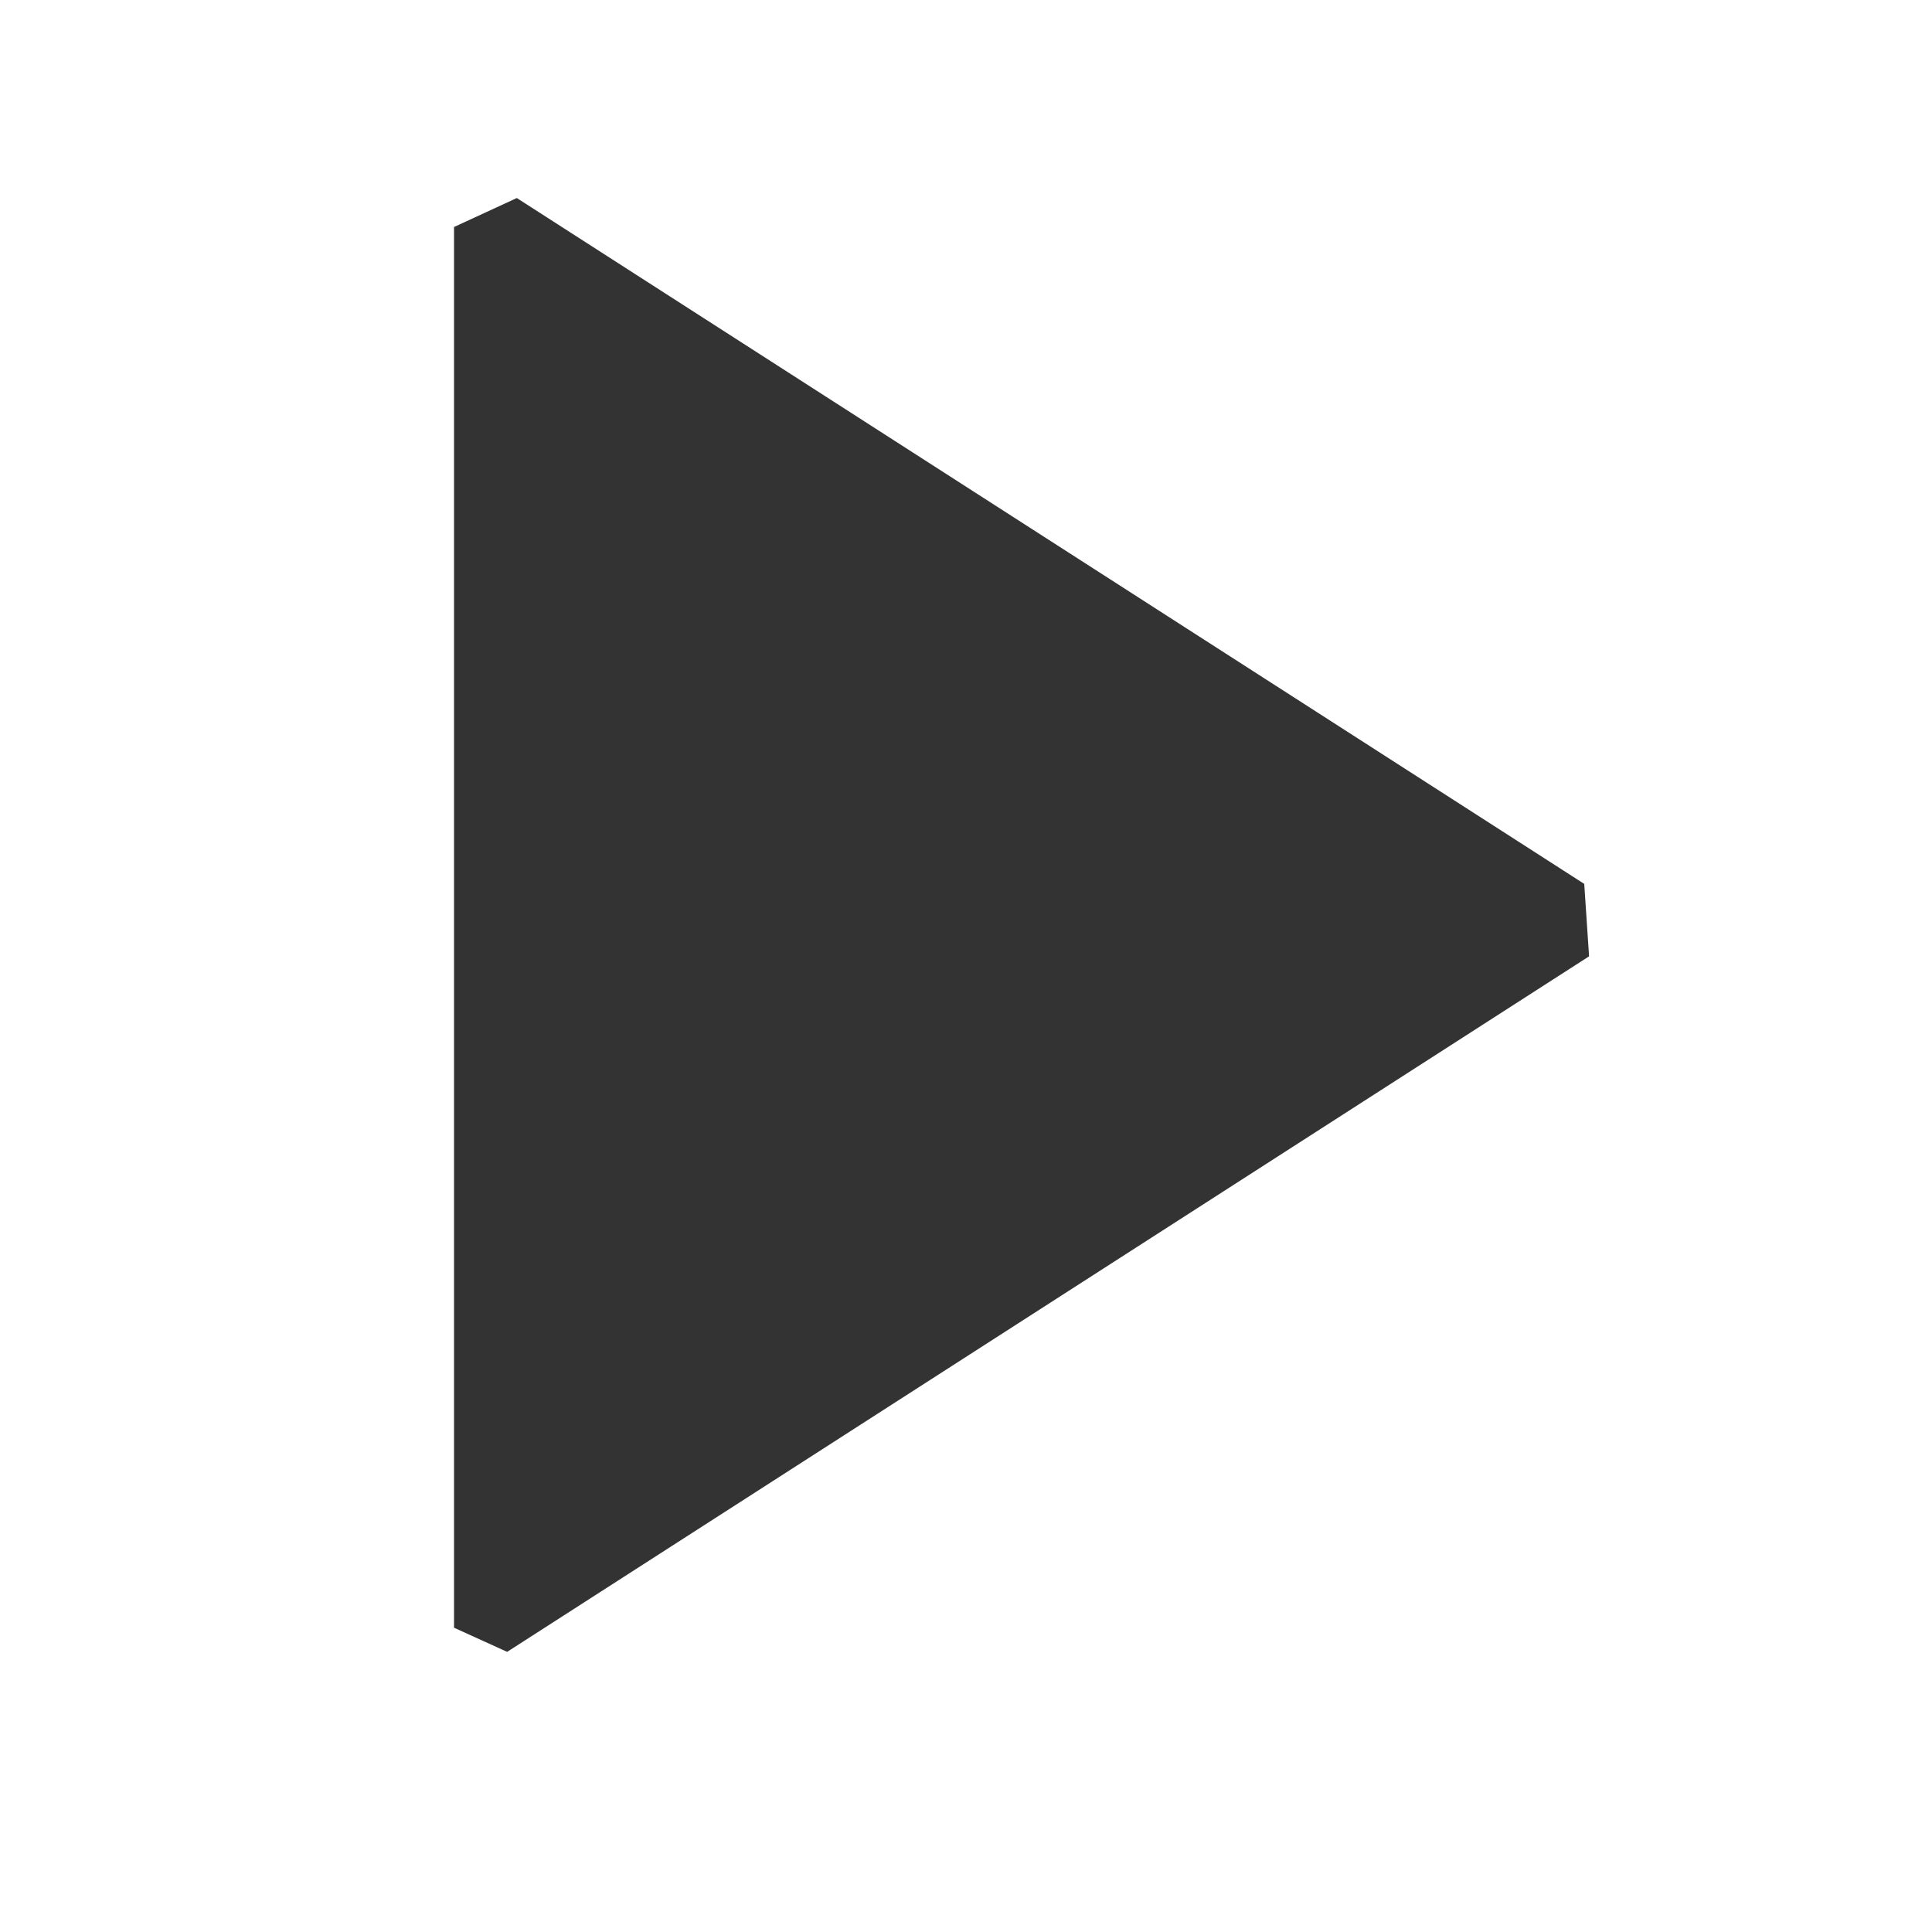
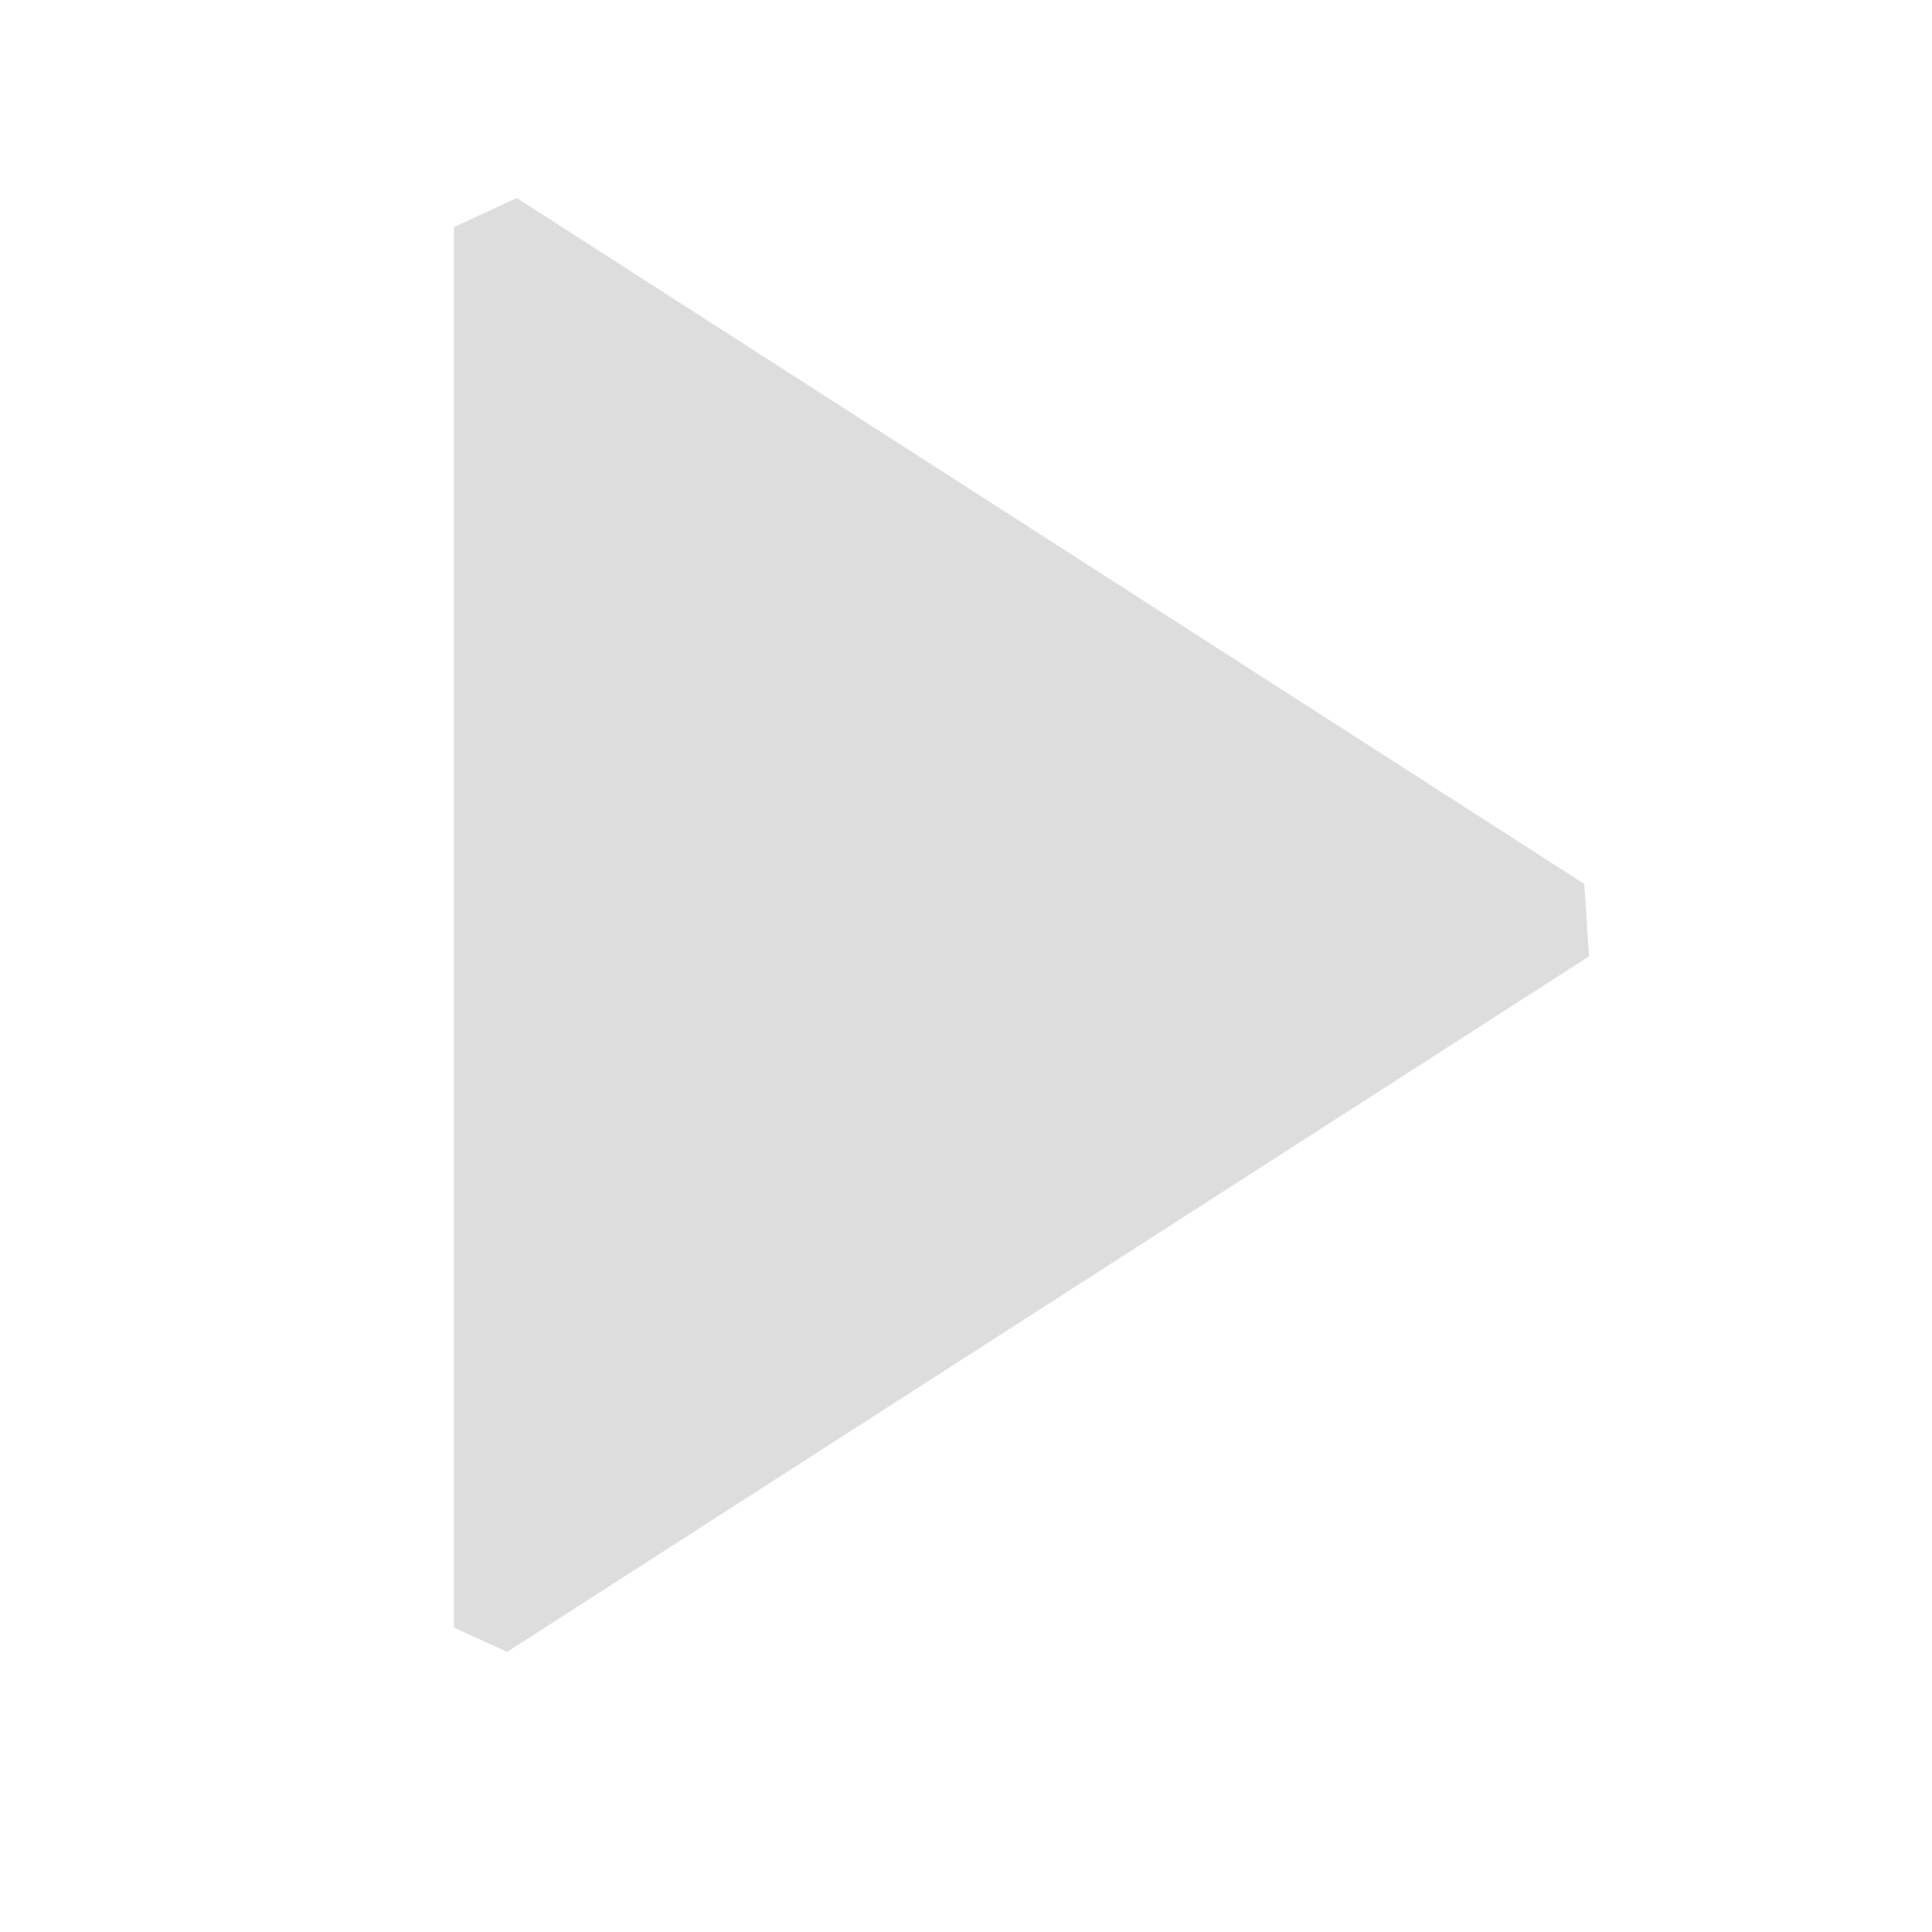
<svg xmlns="http://www.w3.org/2000/svg" version="1.1" id="Layer_1" x="0px" y="0px" viewBox="0 0 40 40" style="enable-background:new 0 0 40 40;" xml:space="preserve">
  <style type="text/css">
- 	.st0{fill:#333333;}
+ 	.st0{fill:#dddddd;}
</style>
  <polygon class="st0" points="9.4,4.7 9.4,33.7 10.5,34.2 32.9,19.8 32.8,18.3 10.7,4.1 " />
</svg>
